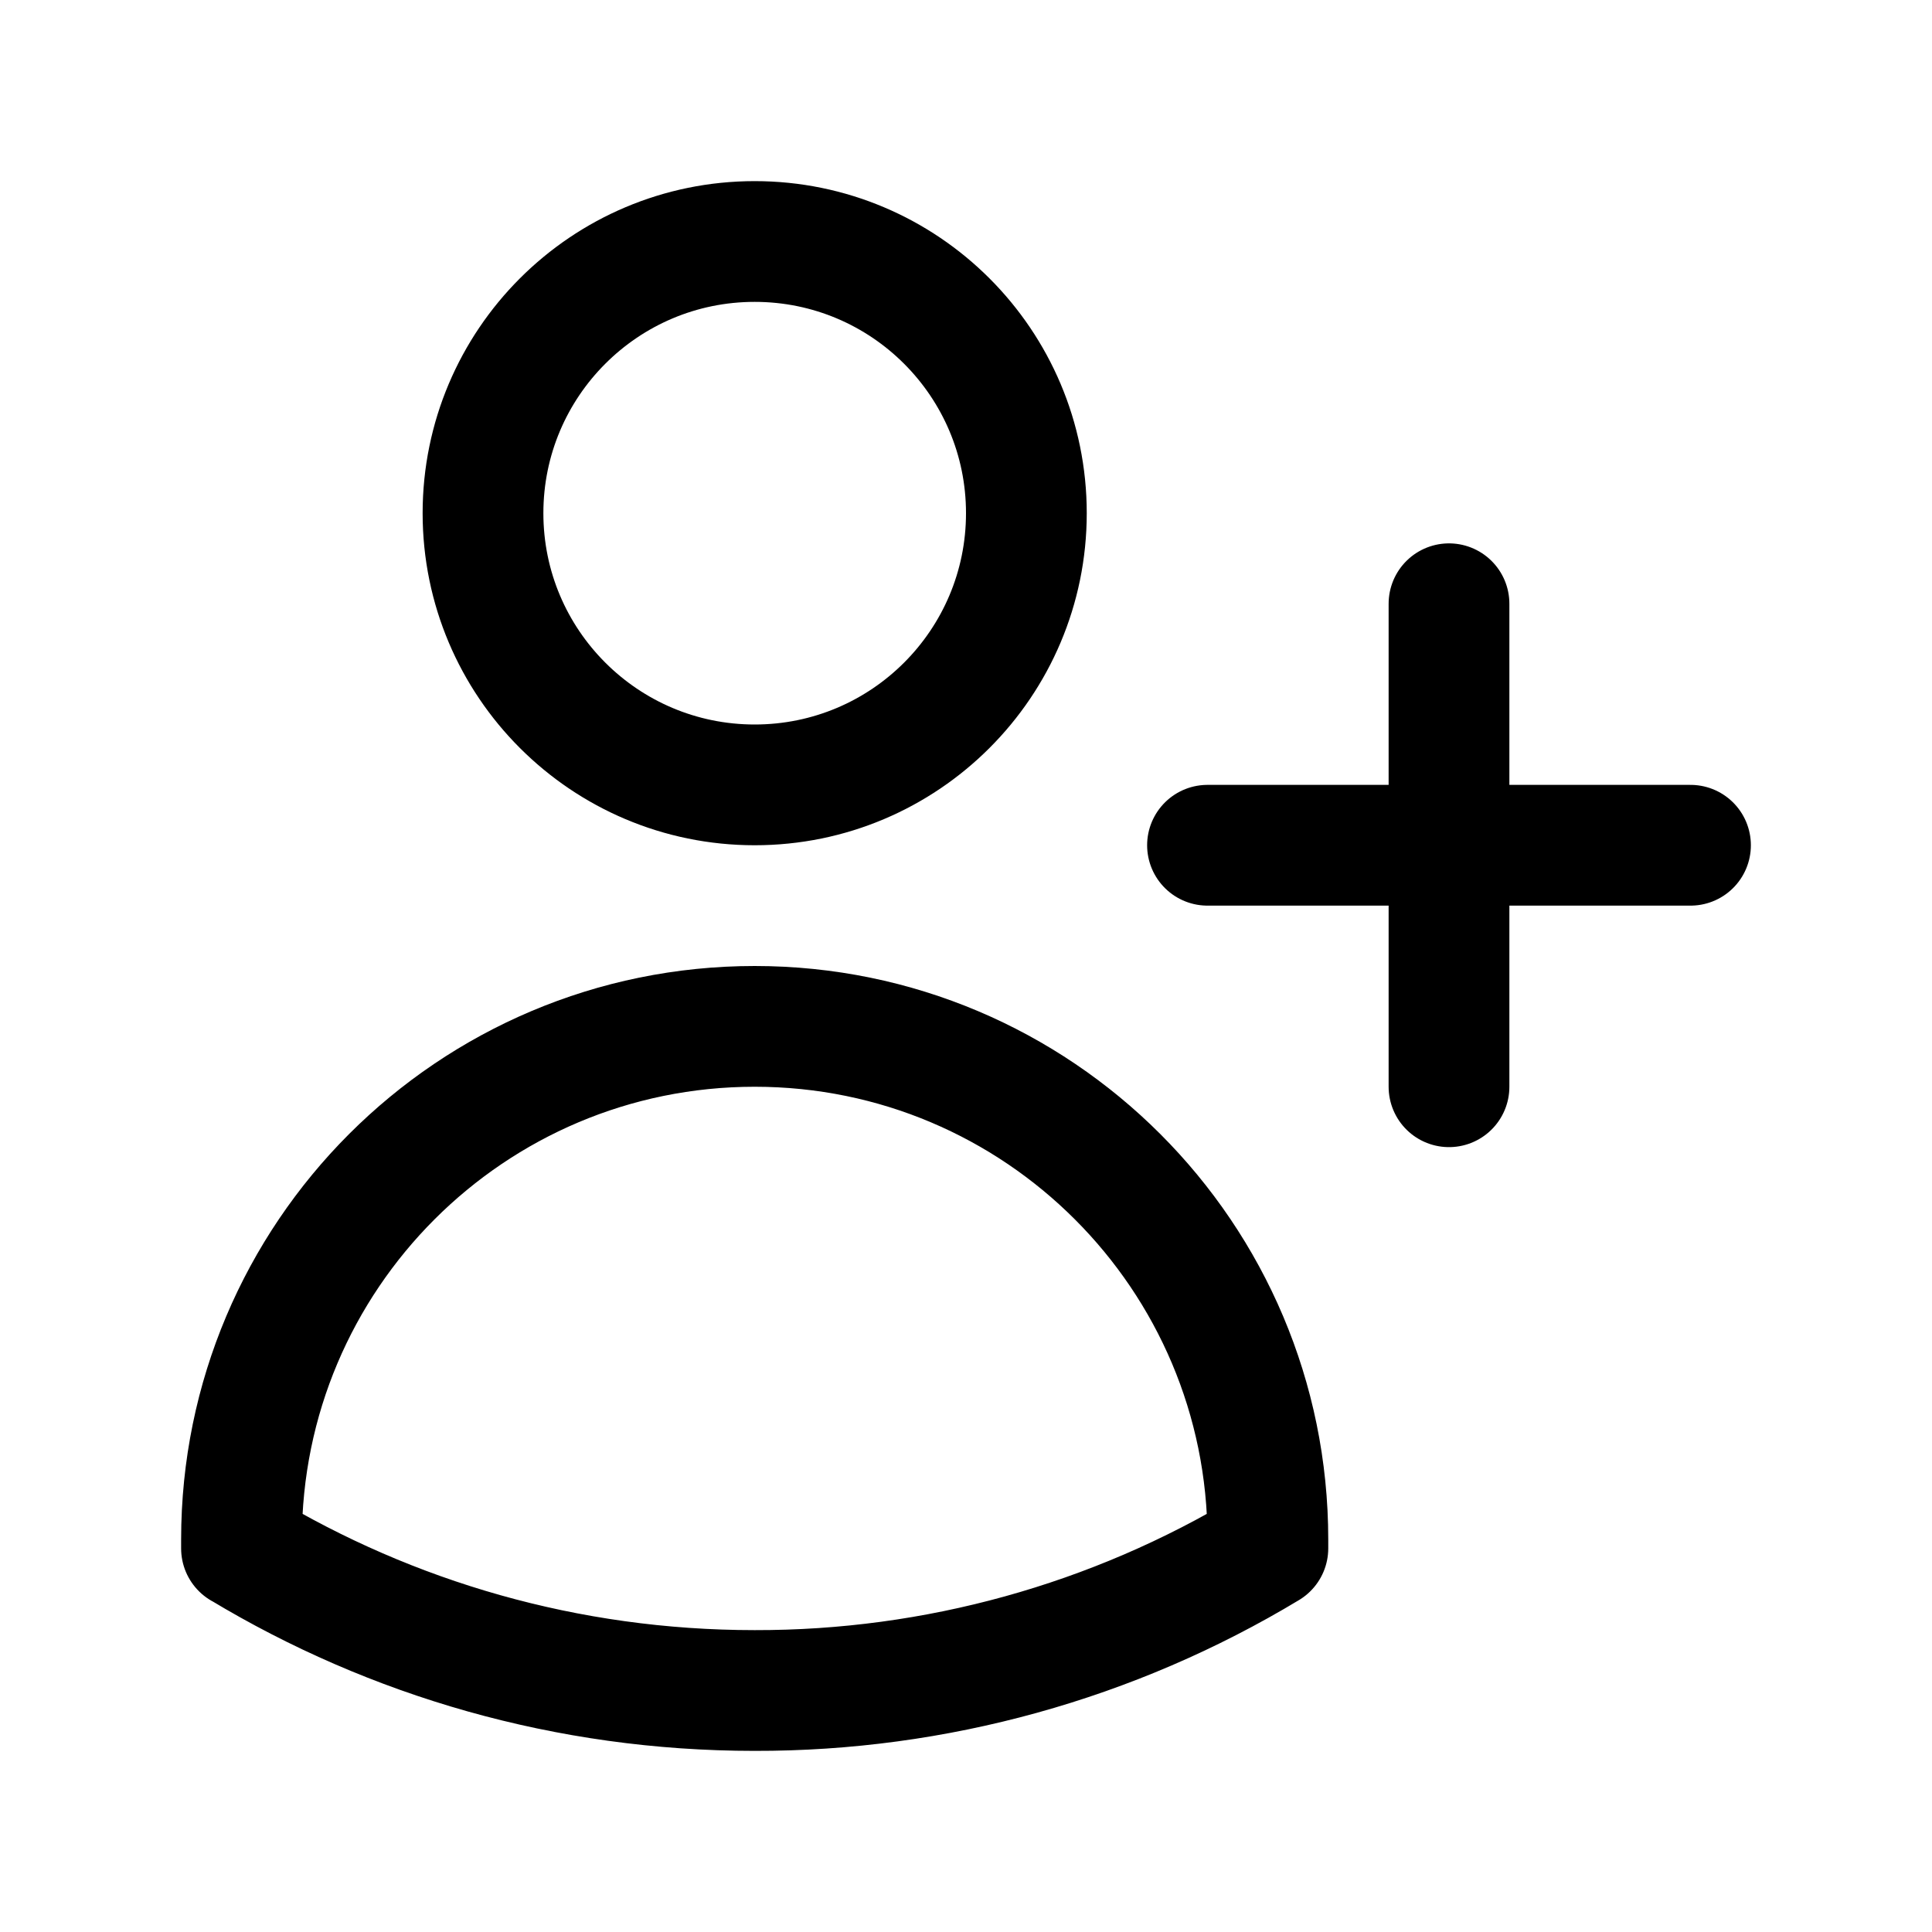
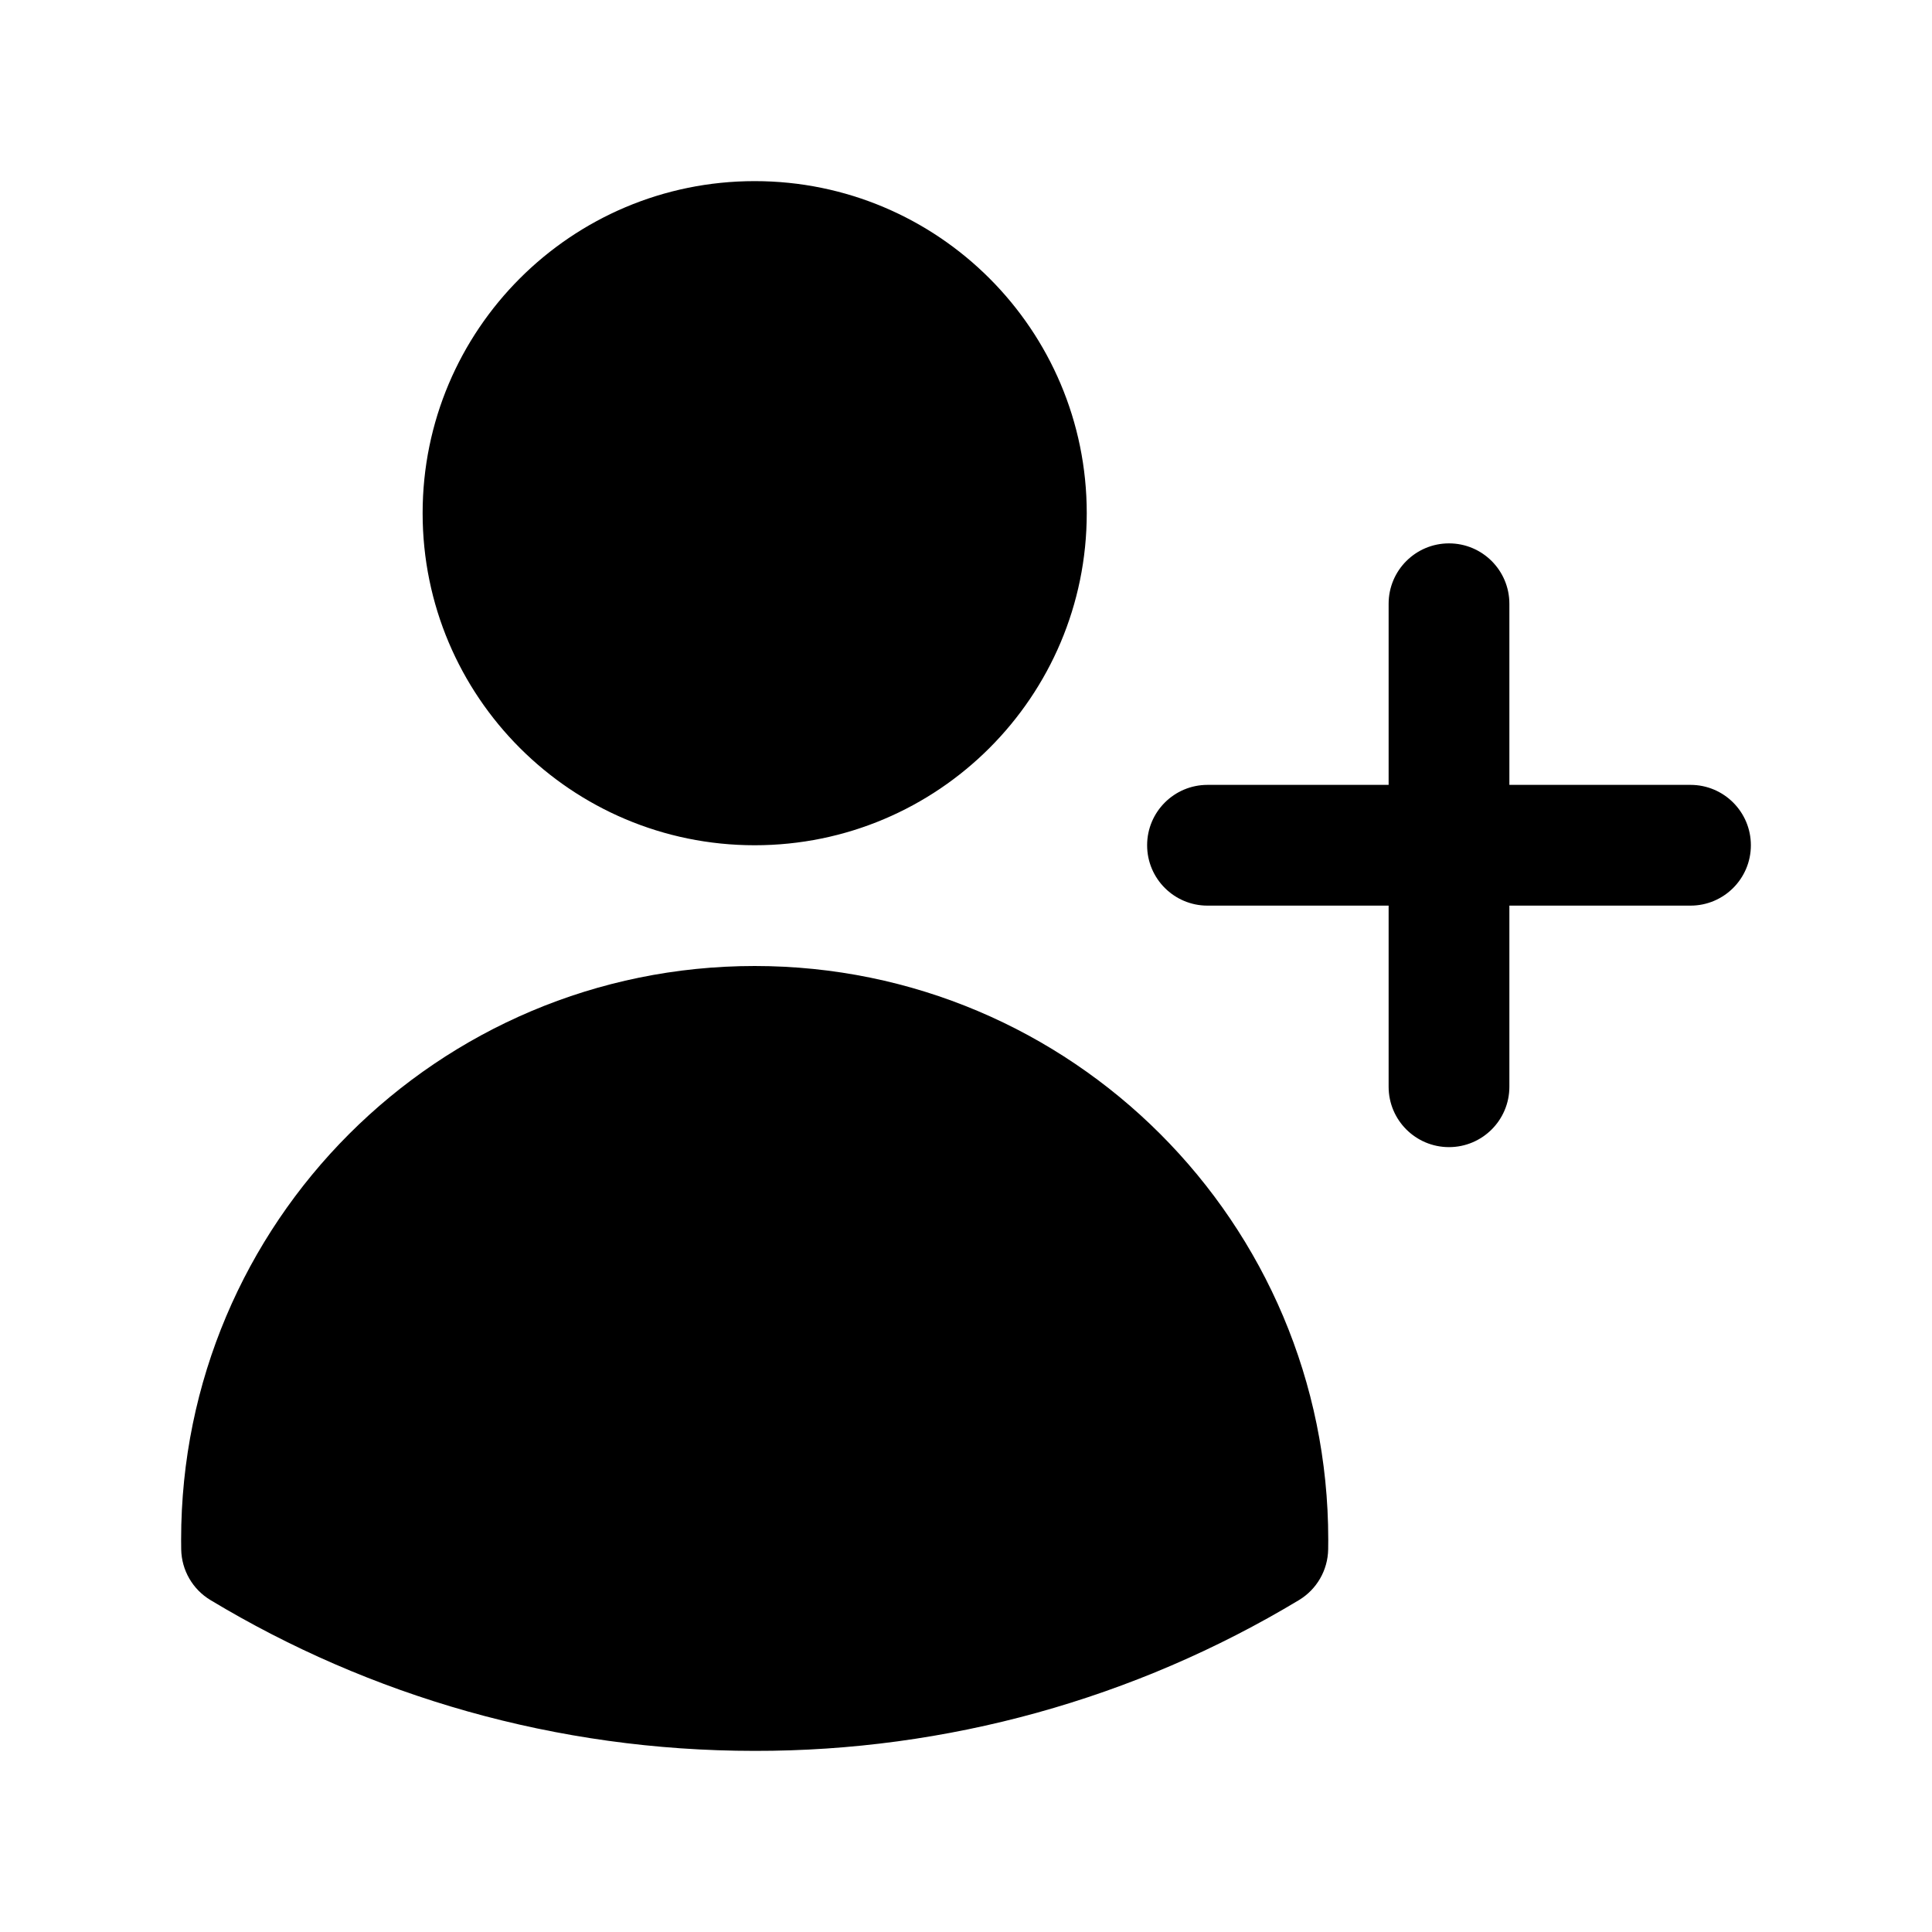
- <svg xmlns="http://www.w3.org/2000/svg" fill="none" stroke="currentColor" stroke-width="1.5" class="size-6" viewBox="0 0 24 24">
-   <path stroke-linecap="round" stroke-linejoin="round" d="M18 7.5v3m0 0v3m0-3h3m-3 0h-3m-2.25-4.125a3.375 3.375 0 1 1-6.75 0 3.375 3.375 0 0 1 6.75 0M3 19.235v-.11a6.375 6.375 0 0 1 12.75 0v.109A12.3 12.3 0 0 1 9.374 21C7.043 21 4.862 20.355 3 19.234Z" />
+ <svg xmlns="http://www.w3.org/2000/svg" viewBox="0 0 24 24" fill="currentColor" class="size-6">
+   <path d="M5.25 6.375a4.125 4.125 0 1 1 8.25 0 4.125 4.125 0 0 1-8.25 0ZM2.25 19.125a7.125 7.125 0 0 1 14.25 0v.003l-.001.119a.75.75 0 0 1-.363.63 13.067 13.067 0 0 1-6.761 1.873c-2.472 0-4.786-.684-6.76-1.873a.75.75 0 0 1-.364-.63l-.001-.122ZM18.75 7.5a.75.75 0 0 0-1.5 0v2.25H15a.75.75 0 0 0 0 1.5h2.25v2.25a.75.75 0 0 0 1.5 0v-2.25H21a.75.75 0 0 0 0-1.5h-2.25V7.5Z" />
</svg>
